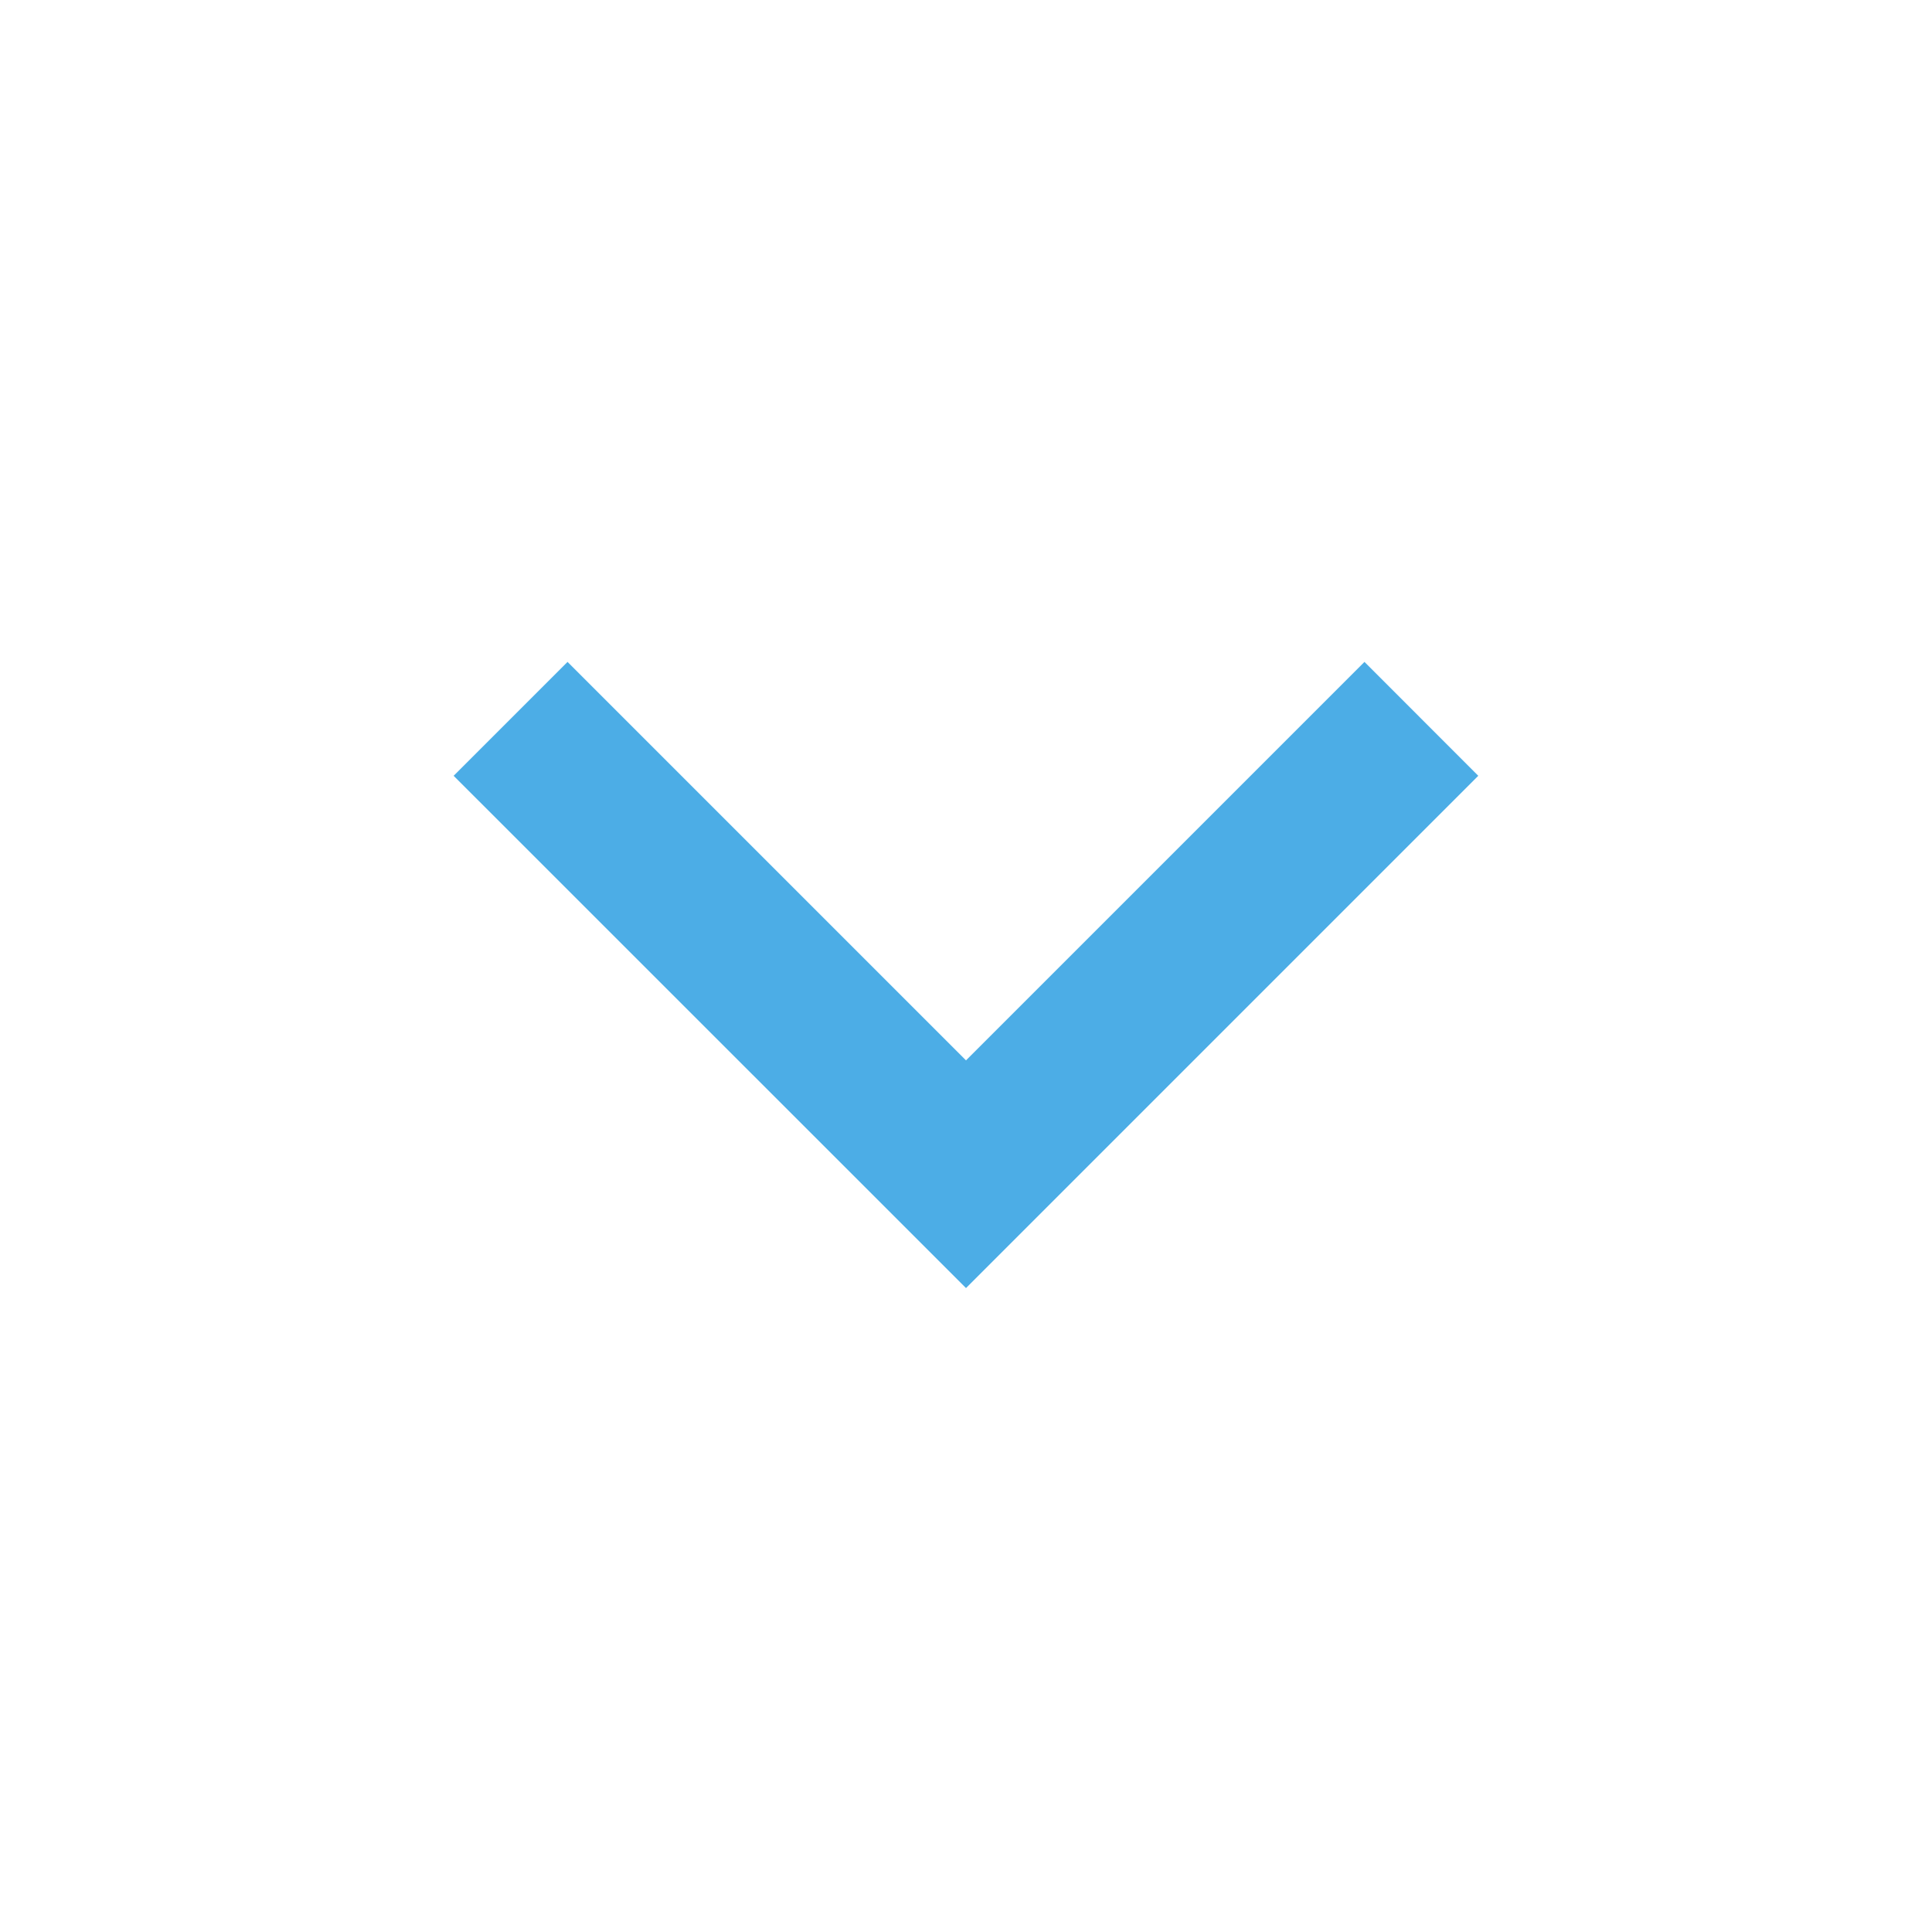
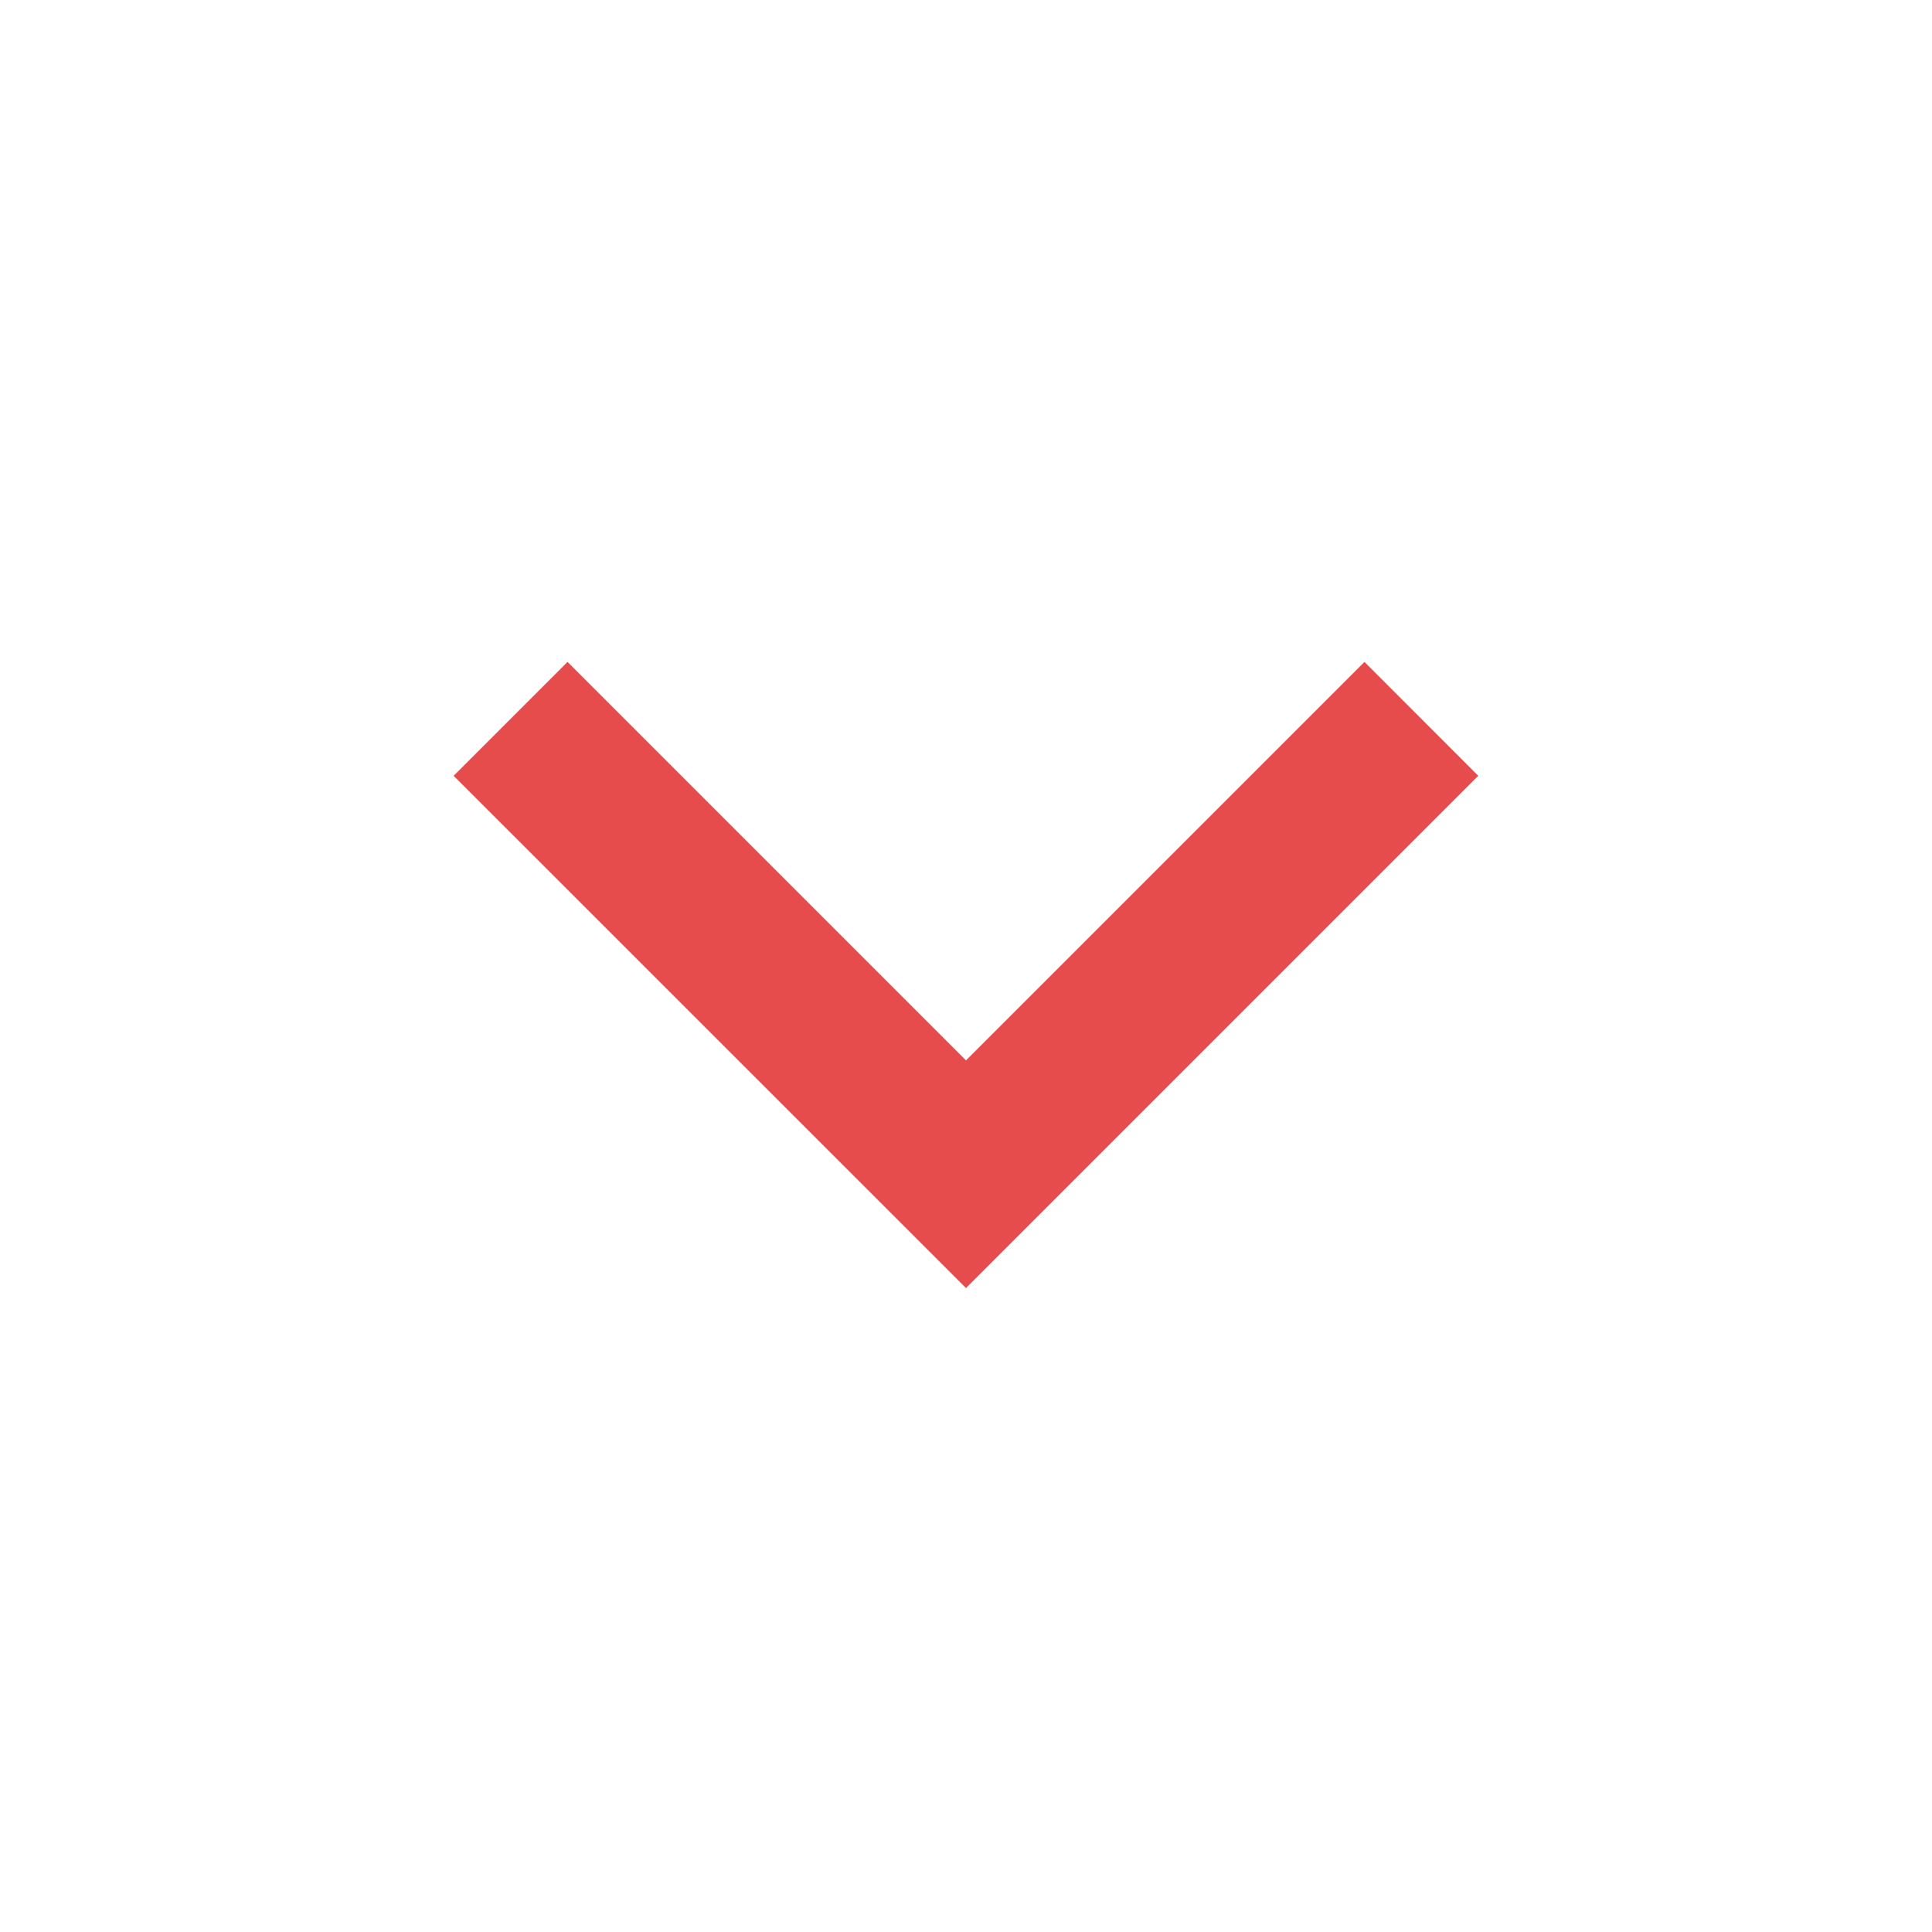
<svg xmlns="http://www.w3.org/2000/svg" width="20" height="20" viewBox="0 0 20 20" fill="none">
-   <path d="M10 10.977L14.125 6.852L15.303 8.031L10 13.334L4.696 8.031L5.875 6.852L10 10.977Z" fill="#4CADE6" />
+   <path d="M10 10.977L14.125 6.852L15.303 8.031L10 13.334L4.696 8.031L5.875 6.852L10 10.977Z" fill="#e64c4c" />
</svg>
